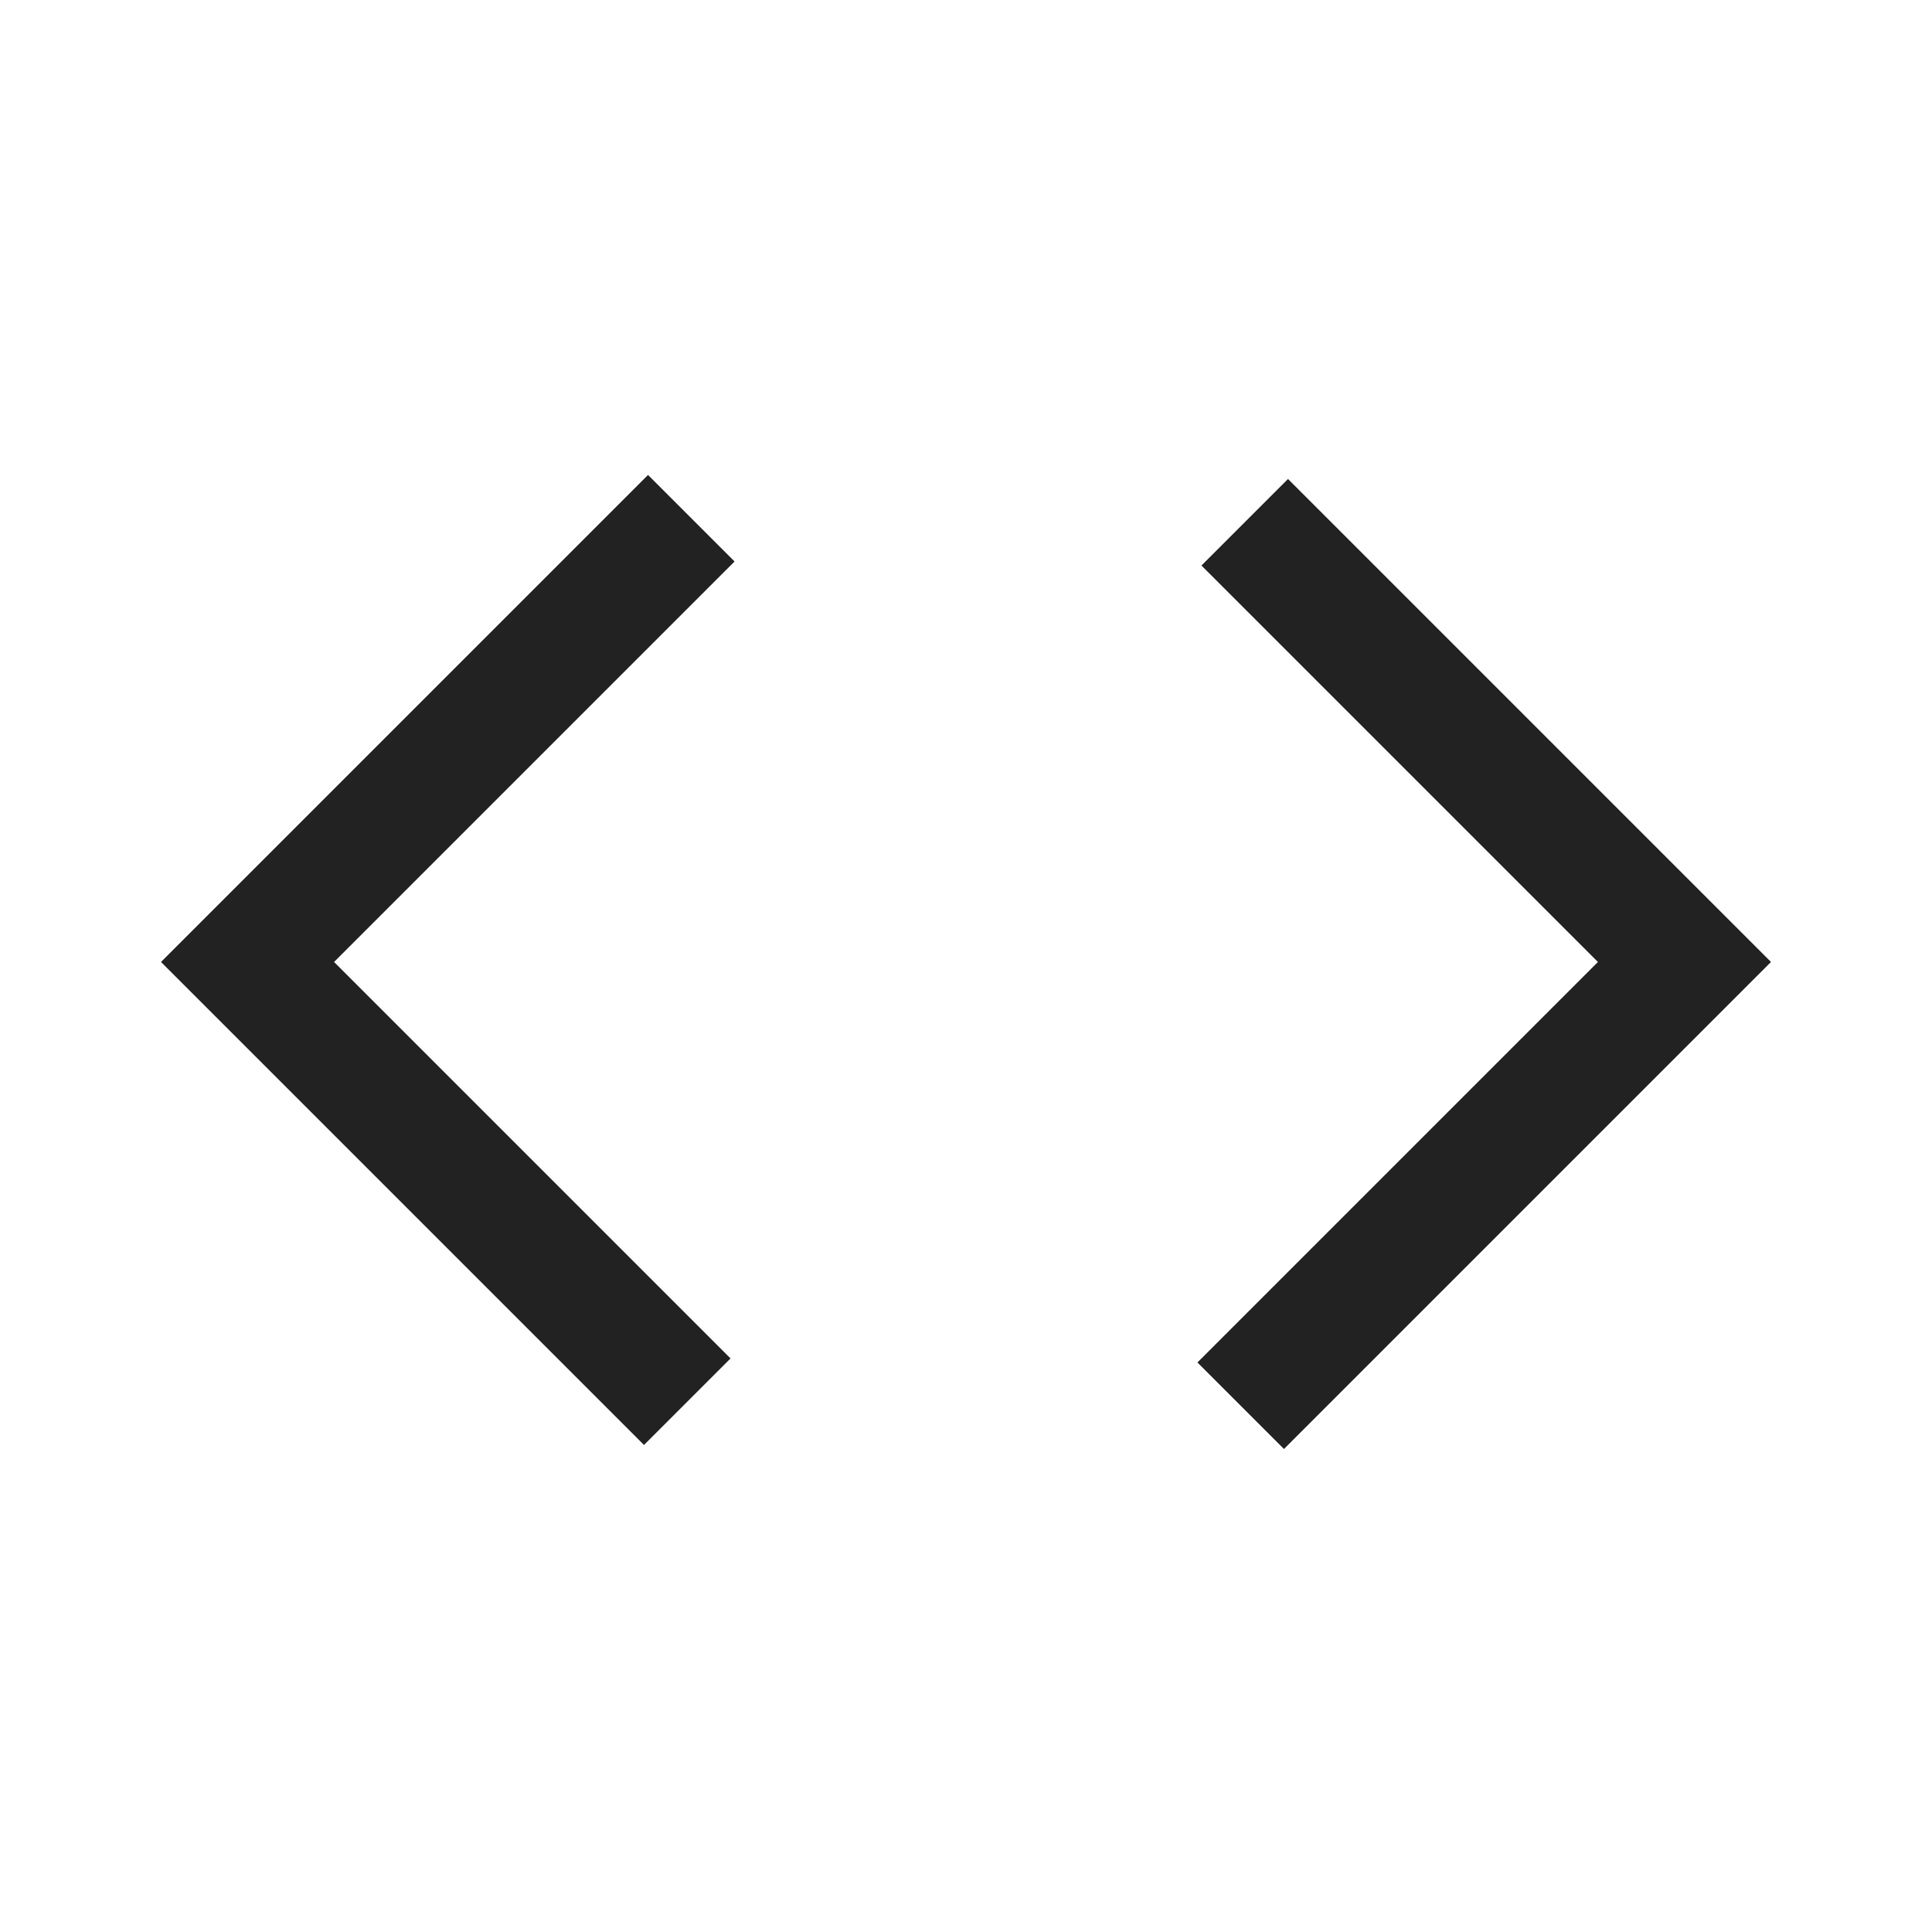
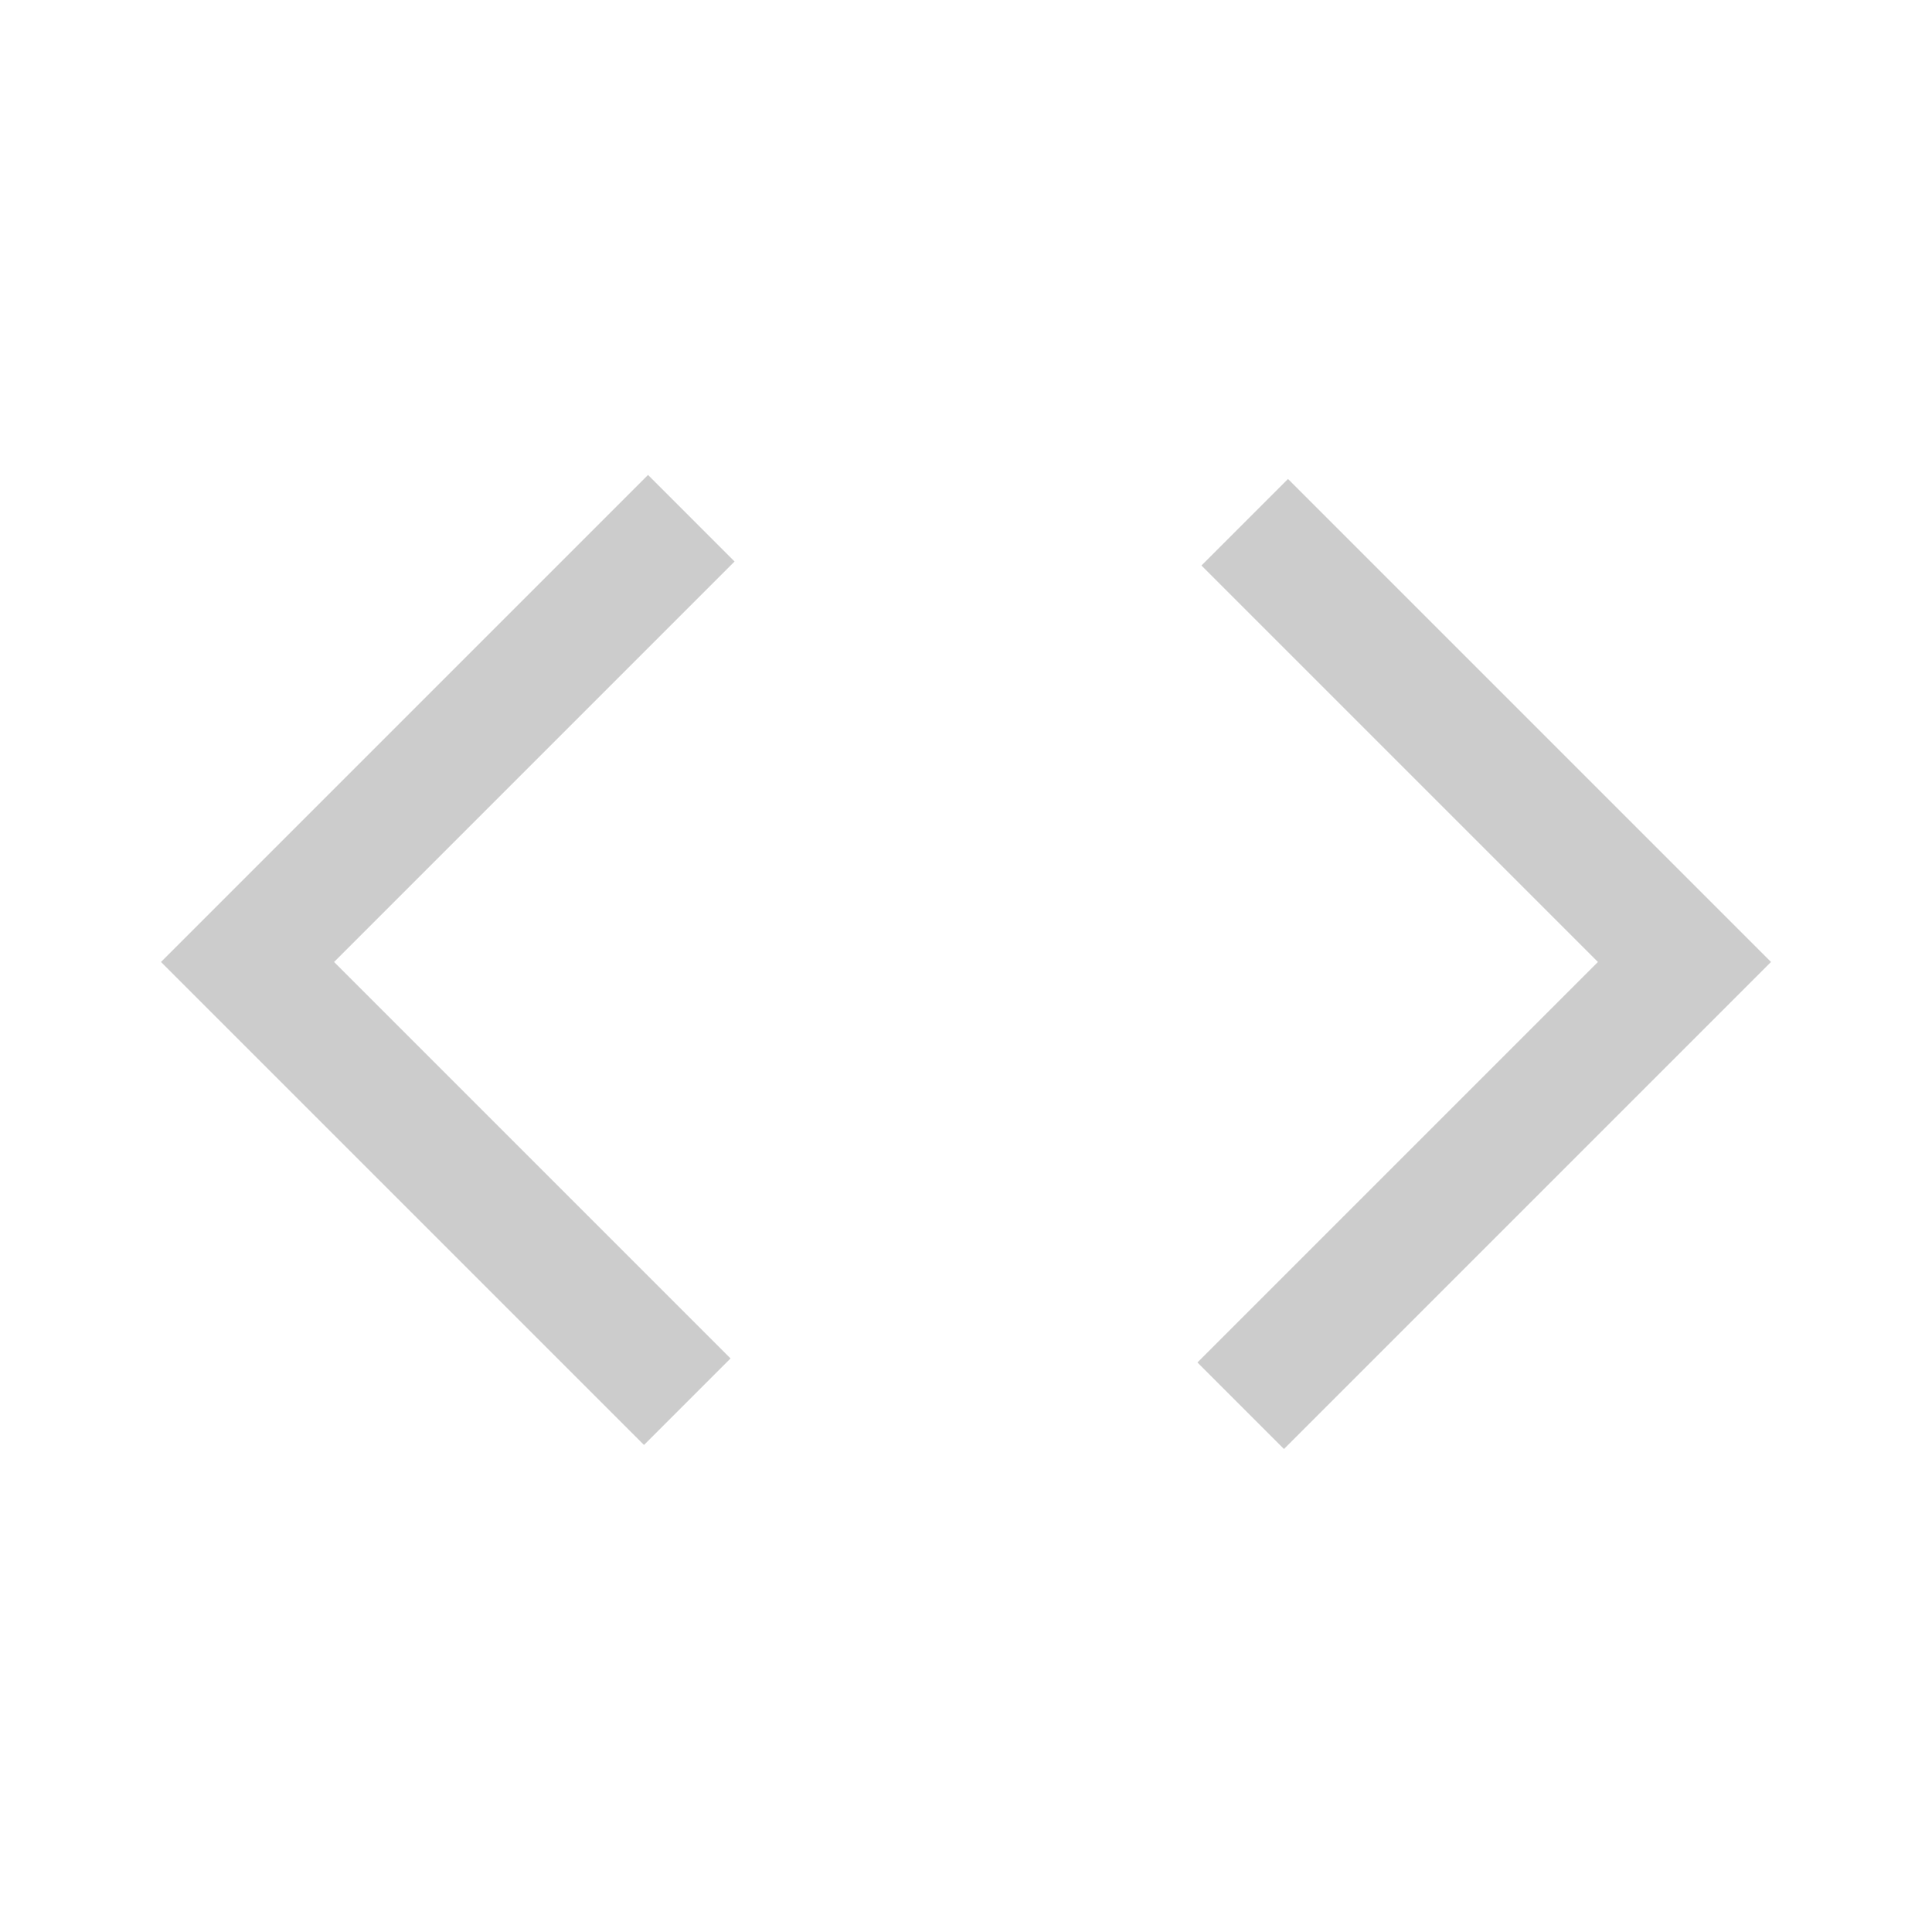
- <svg xmlns="http://www.w3.org/2000/svg" height="48px" viewBox="0 -960 960 960" width="48px" fill="#222">
+ <svg xmlns="http://www.w3.org/2000/svg" height="48px" viewBox="0 -960 960 960" width="48px" fill="#ccc">
  <path d="M320-242 80-482l242-242 43 43-199 199 197 197-43 43Zm318 2-43-43 199-199-197-197 43-43 240 240-242 242Z" />
</svg>
